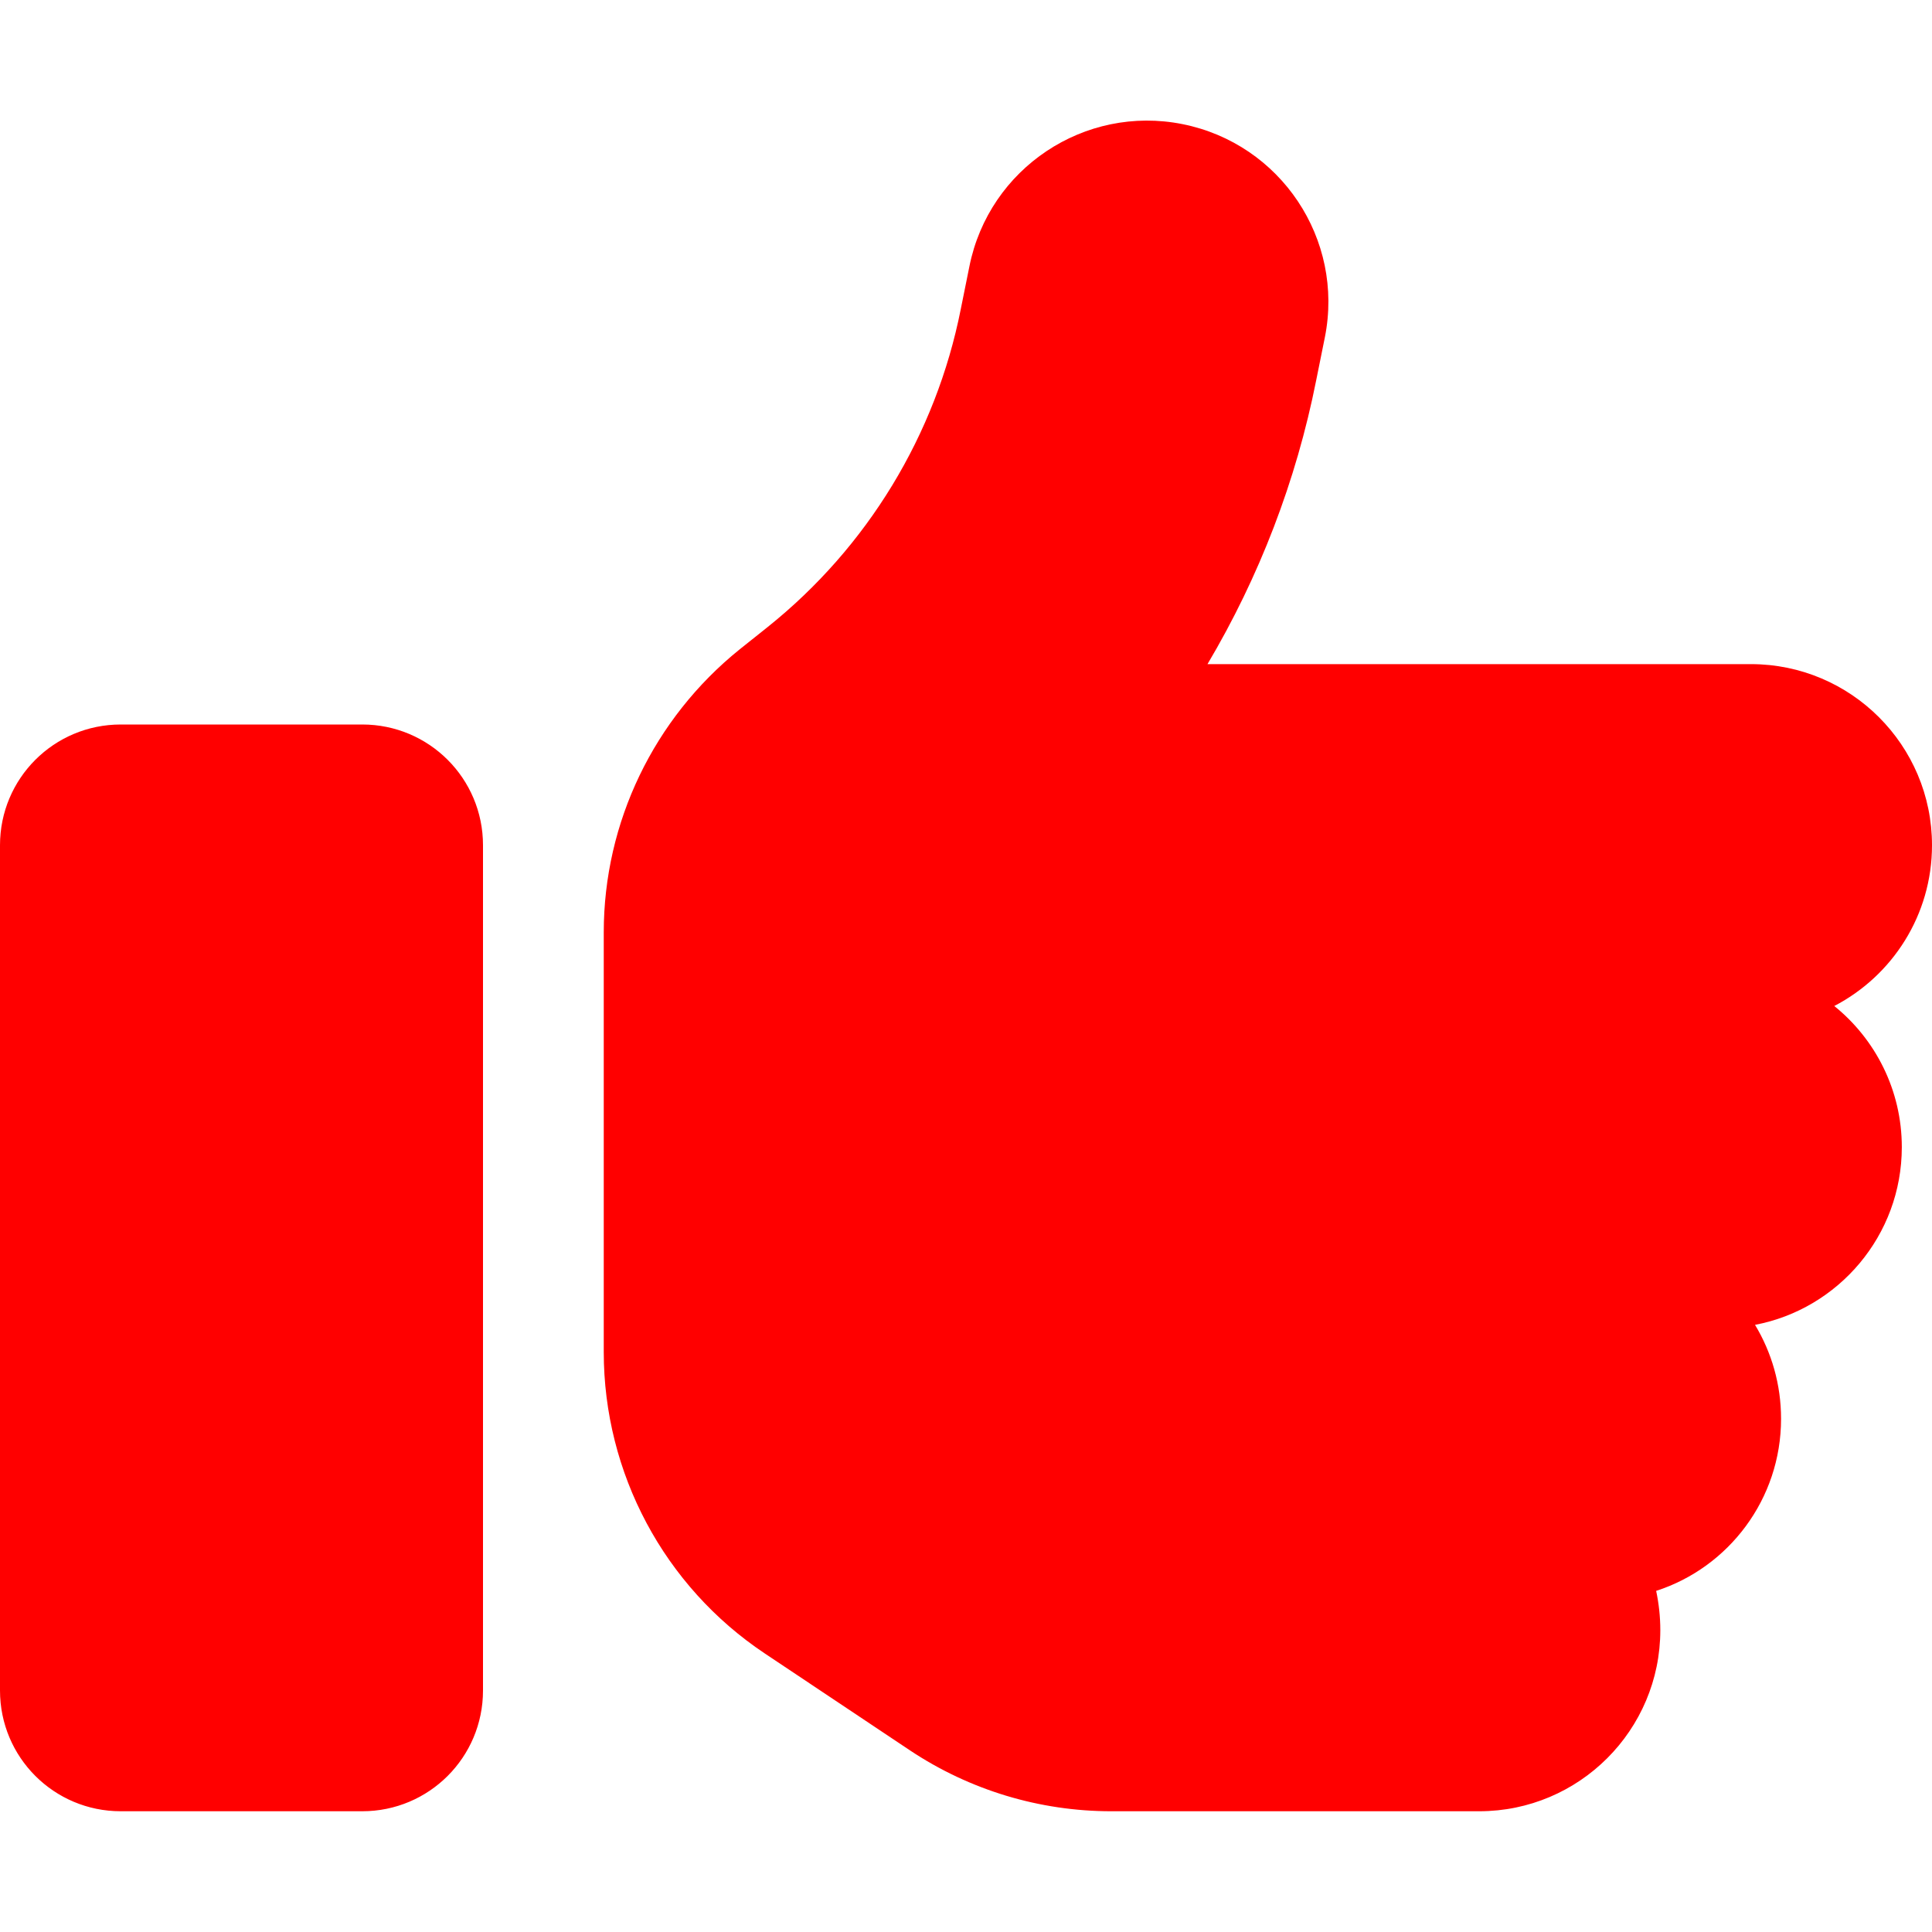
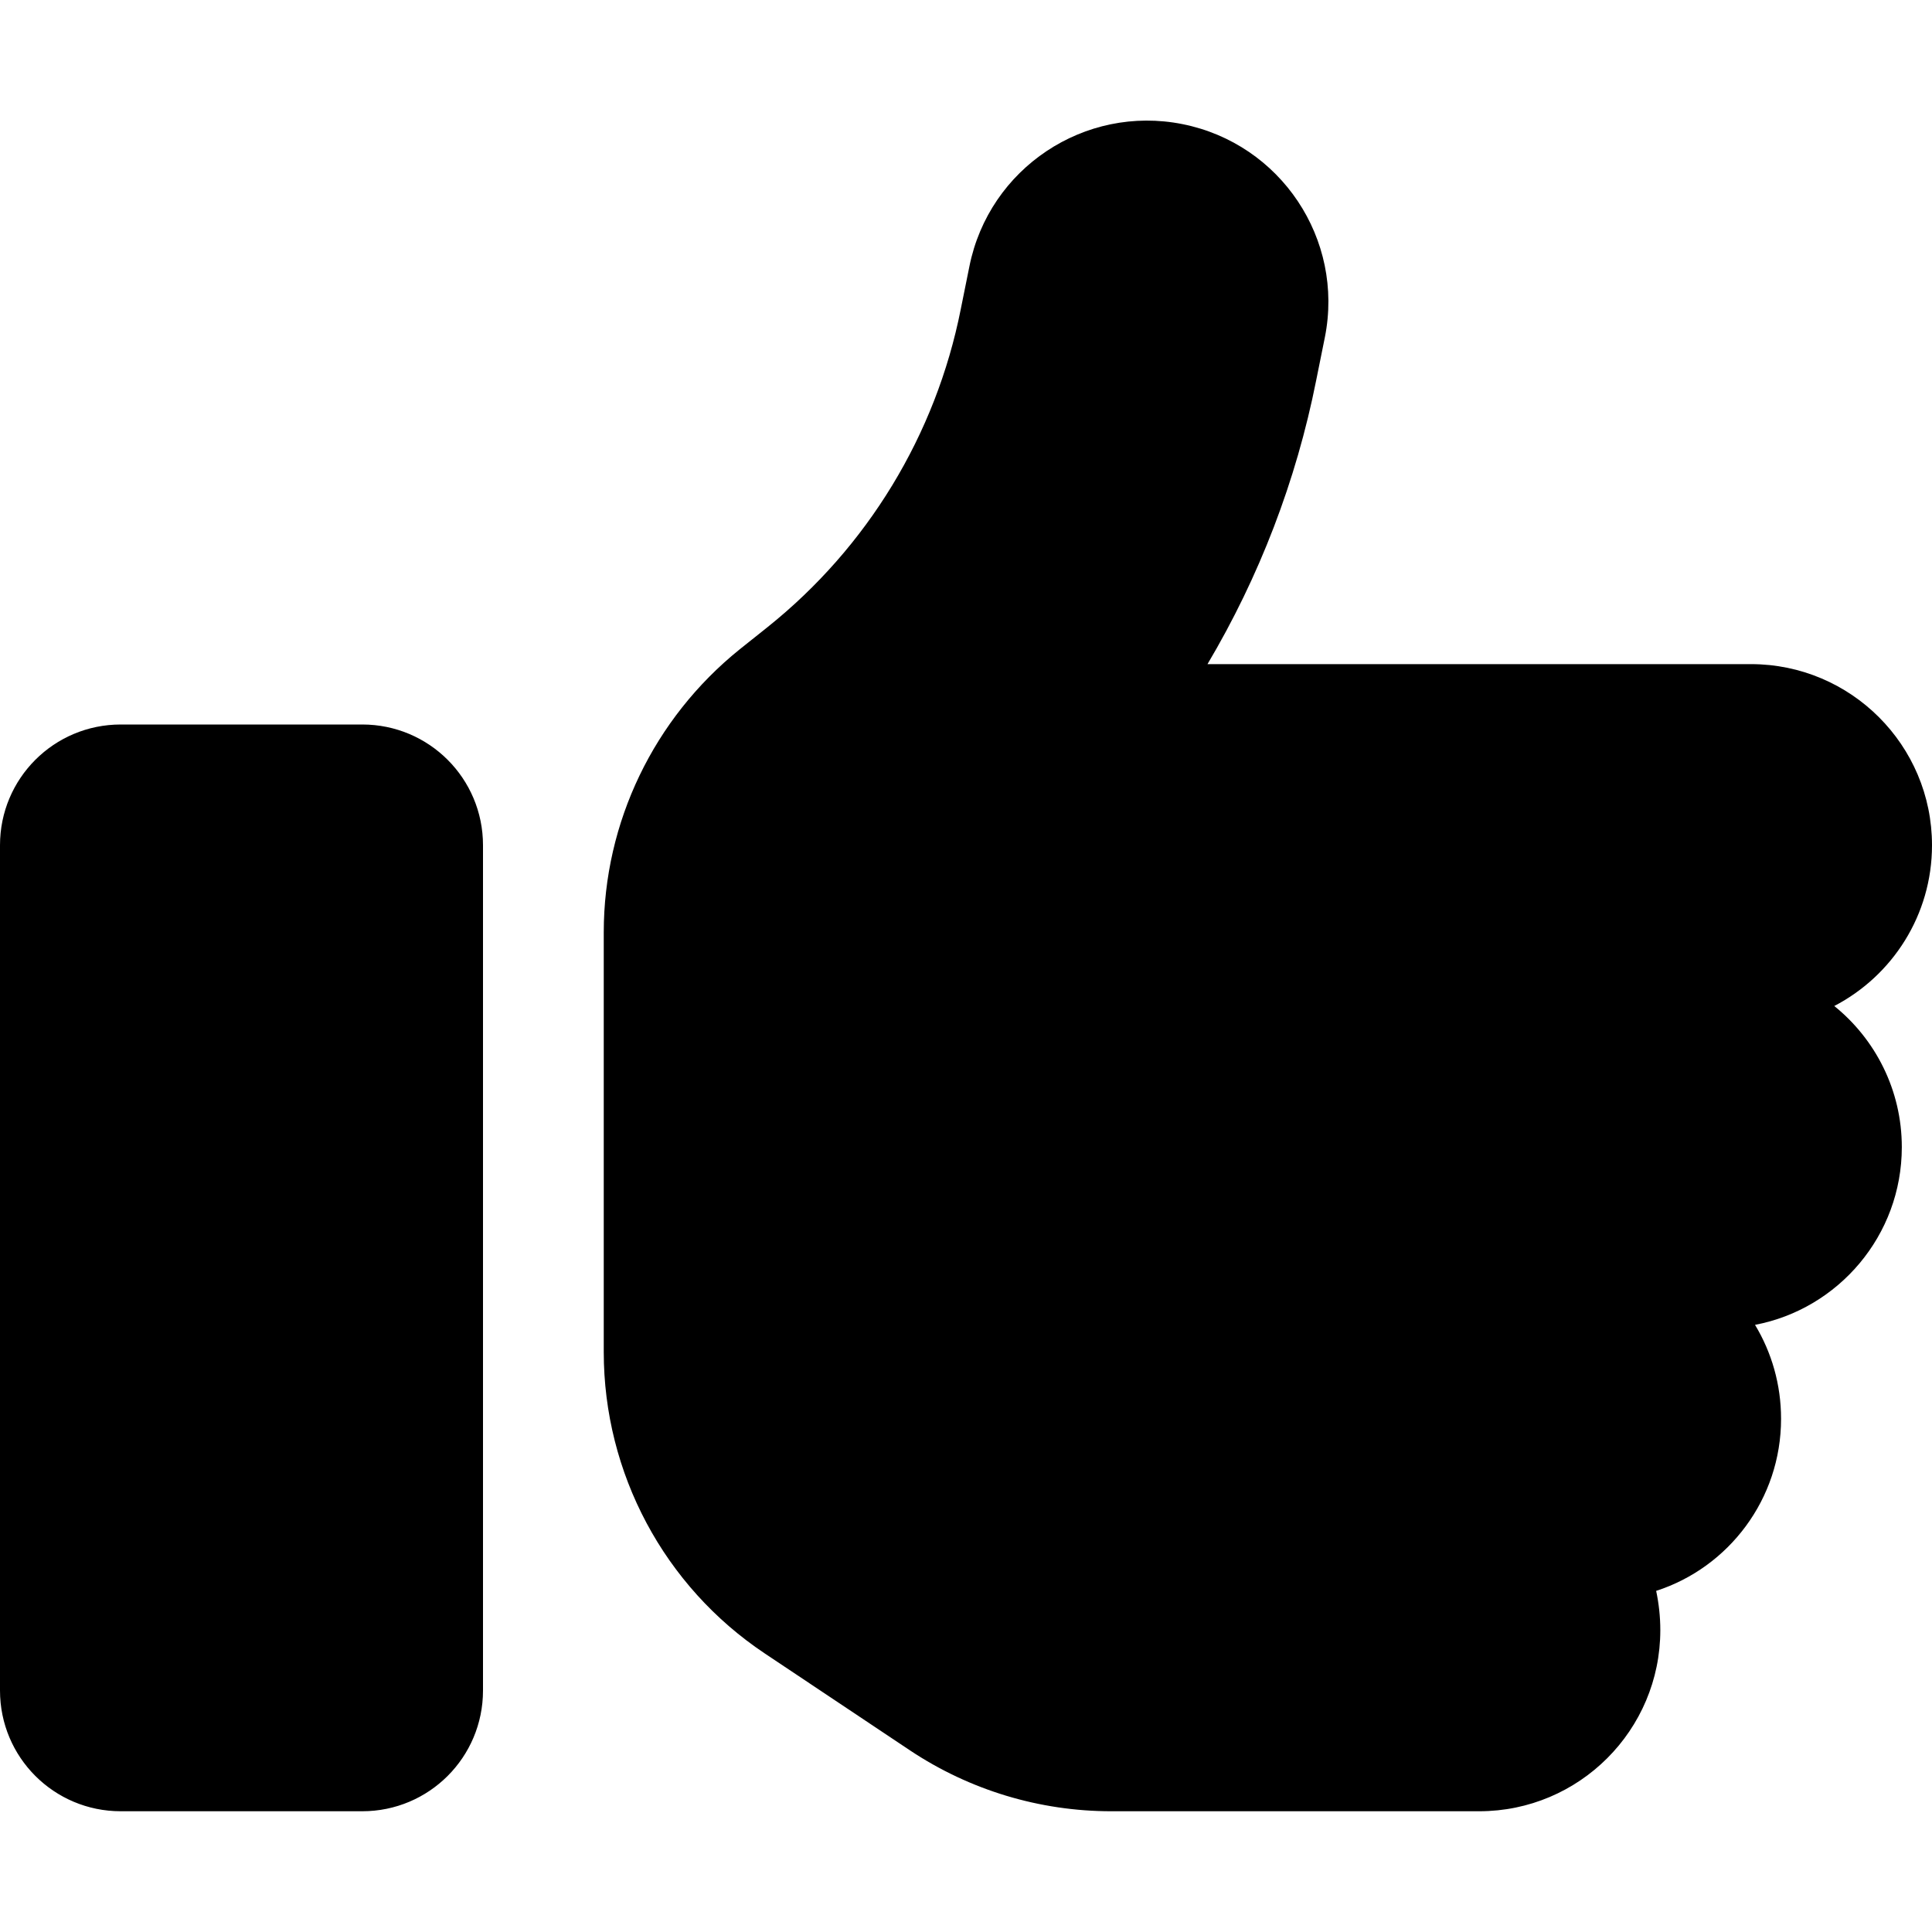
- <svg xmlns="http://www.w3.org/2000/svg" fill="red" viewBox="0 0 512 512">
+ <svg xmlns="http://www.w3.org/2000/svg" viewBox="0 0 512 512">
  <path d="M313.4 32.9c26 5.2 42.9 30.5 37.7 56.5l-2.3 11.4c-5.3 26.7-15.1 52.1-28.8 75.2H464c26.5 0 48 21.5 48 48c0 18.5-10.5 34.6-25.9 42.6C497 275.4 504 288.9 504 304c0 23.4-16.8 42.9-38.9 47.1c4.4 7.3 6.9 15.8 6.9 24.9c0 21.3-13.9 39.4-33.1 45.6c.7 3.3 1.1 6.8 1.1 10.4c0 26.5-21.5 48-48 48H294.5c-19 0-37.5-5.6-53.3-16.1l-38.5-25.7C176 420.4 160 390.4 160 358.3V320 272 247.1c0-29.2 13.3-56.7 36-75l7.4-5.9c26.5-21.2 44.6-51 51.2-84.2l2.3-11.4c5.2-26 30.5-42.9 56.5-37.7zM32 192H96c17.7 0 32 14.3 32 32V448c0 17.7-14.3 32-32 32H32c-17.7 0-32-14.3-32-32V224c0-17.7 14.3-32 32-32z" />
</svg>
